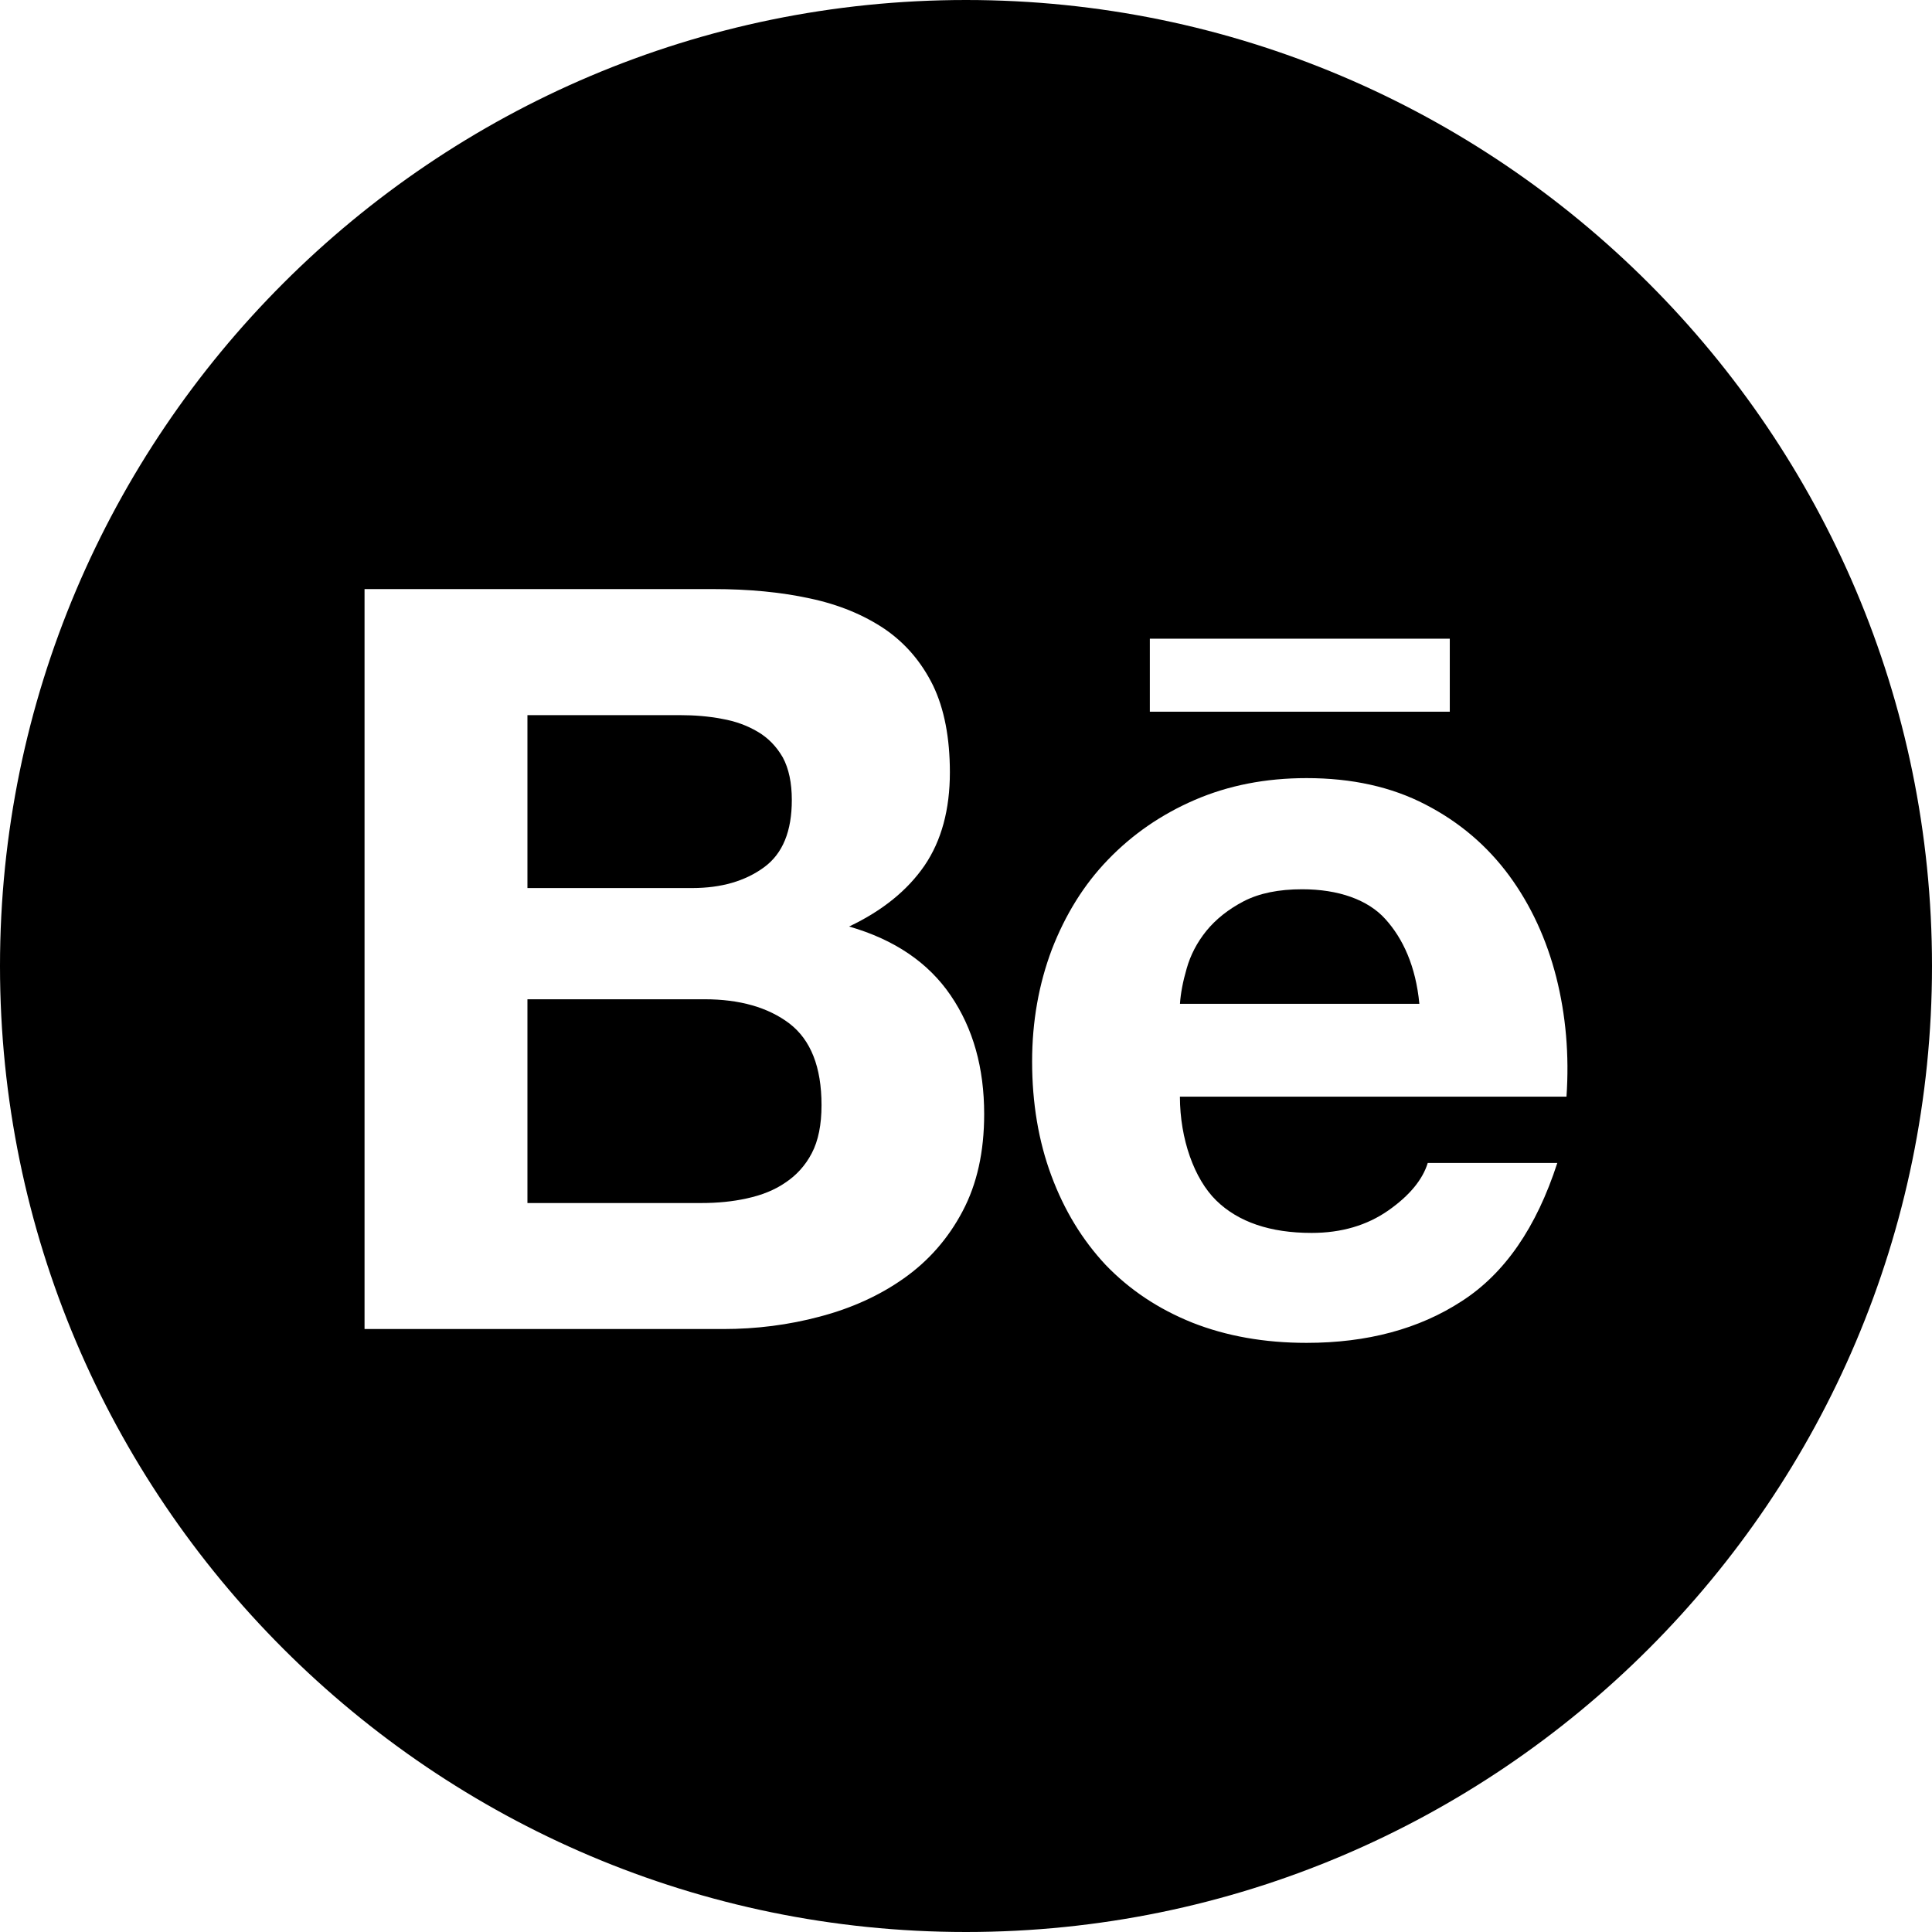
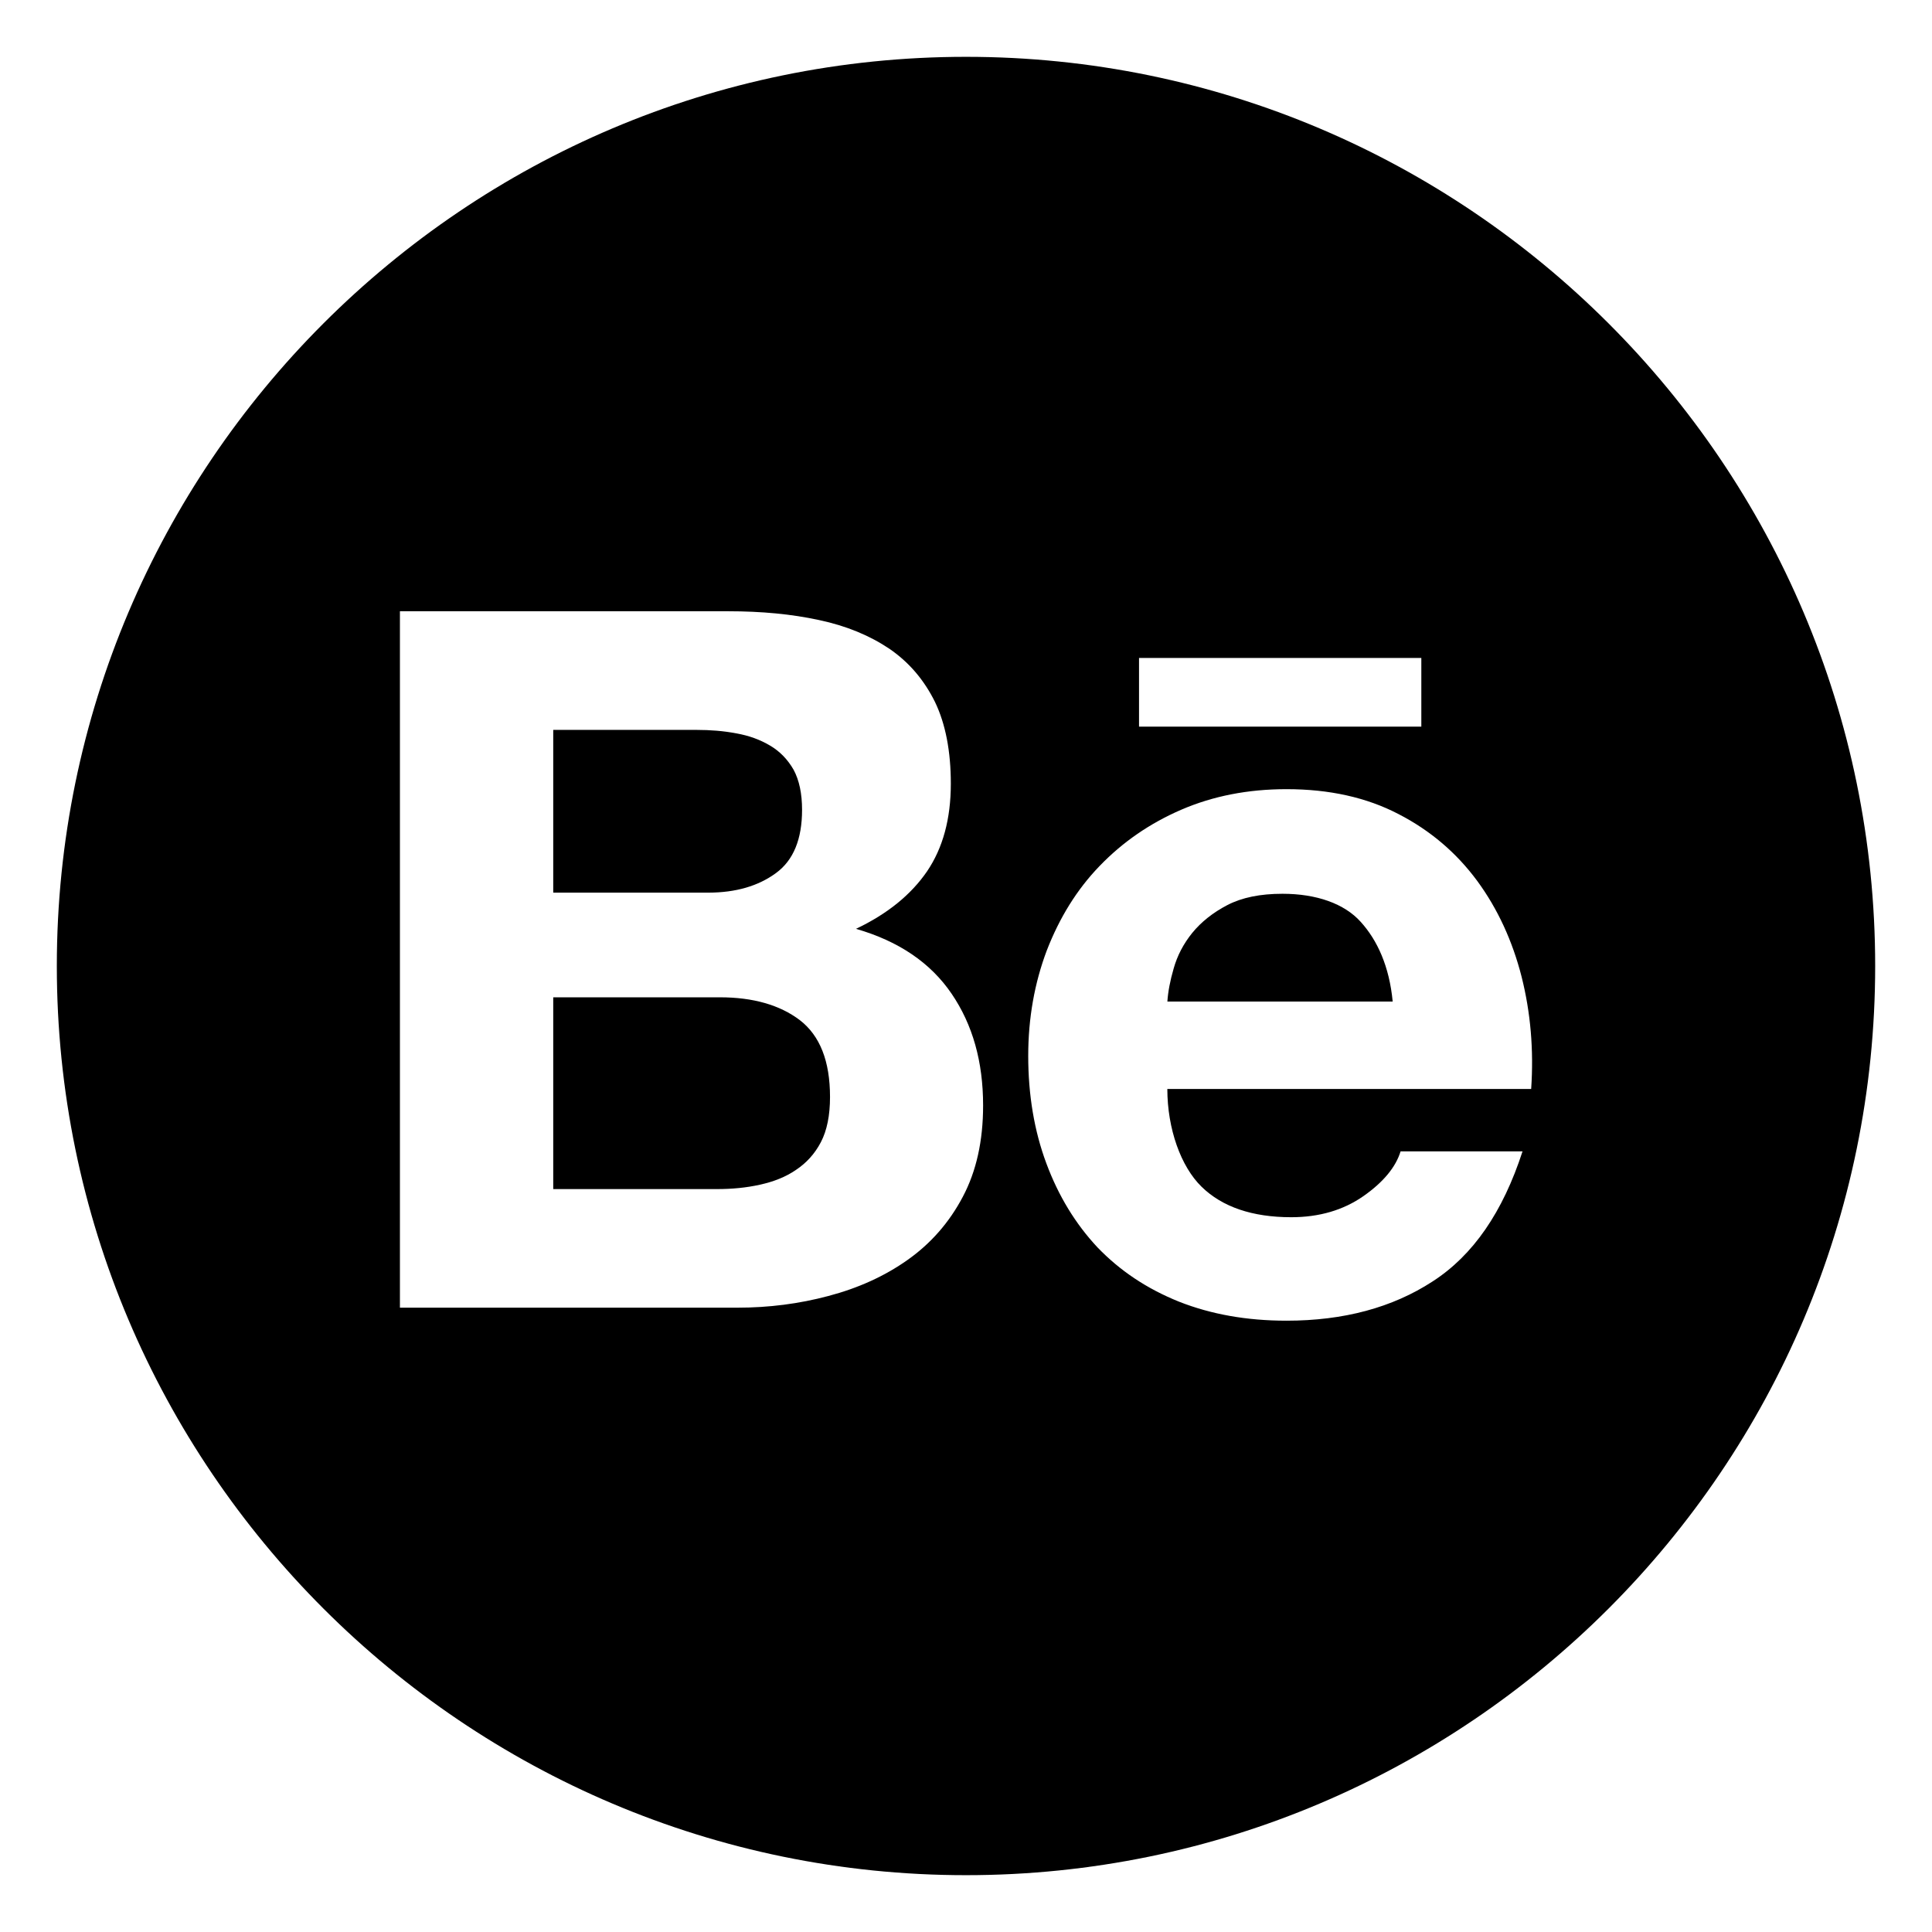
- <svg xmlns="http://www.w3.org/2000/svg" version="1.1" id="Layer_1" x="0px" y="0px" width="32px" height="32px" viewBox="0 0 32 32" enable-background="new 0 0 32 32" xml:space="preserve">
+ <svg xmlns="http://www.w3.org/2000/svg" version="1.1" id="Layer_1" x="0px" y="0px" width="34px" height="34px" viewBox="0 0 34 34" enable-background="new 0 0 34 34" xml:space="preserve">
  <g>
-     <path d="M12.655,14.365c0.311-0.227,0.46-0.601,0.46-1.114c0-0.285-0.05-0.521-0.149-0.705c-0.105-0.182-0.243-0.325-0.416-0.426   c-0.174-0.103-0.369-0.175-0.594-0.214c-0.223-0.043-0.456-0.061-0.695-0.061H8.736v2.864h2.732   C11.945,14.708,12.341,14.595,12.655,14.365z" />
-     <path d="M21.569,14.729c-0.39,0-0.711,0.065-0.97,0.199c-0.253,0.132-0.459,0.296-0.617,0.489   c-0.158,0.196-0.264,0.403-0.327,0.625c-0.063,0.216-0.1,0.413-0.111,0.584h3.965c-0.059-0.621-0.271-1.081-0.563-1.403   C22.658,14.902,22.168,14.729,21.569,14.729z" />
-     <path d="M11.67,16.551H8.736v3.375h2.88c0.266,0,0.519-0.024,0.756-0.077c0.242-0.053,0.455-0.136,0.636-0.261   c0.18-0.119,0.331-0.282,0.438-0.488c0.108-0.206,0.161-0.473,0.161-0.795c0-0.632-0.178-1.08-0.531-1.352   C12.723,16.685,12.251,16.551,11.67,16.551z" />
-     <path d="M16,0C7.178,0,0,7.178,0,16s7.178,16,16,16s16-7.178,16-16S24.822,0,16,0z M19.045,10.579h4.968v1.209h-4.968V10.579z    M15.944,20.061c-0.24,0.456-0.567,0.825-0.97,1.11c-0.406,0.288-0.872,0.498-1.395,0.636c-0.516,0.138-1.051,0.206-1.602,0.206   H6.038V9.757h5.777c0.586,0,1.117,0.05,1.6,0.155c0.481,0.102,0.891,0.273,1.238,0.506c0.341,0.234,0.608,0.544,0.801,0.935   c0.186,0.386,0.279,0.869,0.279,1.438c0,0.617-0.139,1.132-0.419,1.544c-0.283,0.412-0.698,0.749-1.25,1.011   c0.753,0.217,1.313,0.599,1.682,1.141c0.373,0.547,0.555,1.201,0.555,1.967C16.301,19.077,16.182,19.612,15.944,20.061z    M20.146,19.885c0.365,0.356,0.894,0.536,1.578,0.536c0.492,0,0.916-0.124,1.271-0.372c0.354-0.248,0.569-0.513,0.653-0.787h2.146   c-0.346,1.067-0.869,1.83-1.584,2.29c-0.706,0.46-1.565,0.69-2.569,0.69c-0.699,0-1.328-0.112-1.893-0.335   c-0.564-0.227-1.036-0.542-1.434-0.955c-0.387-0.414-0.686-0.903-0.9-1.479c-0.213-0.571-0.319-1.205-0.319-1.891   c0-0.664,0.111-1.283,0.327-1.856c0.223-0.575,0.528-1.071,0.93-1.487c0.403-0.418,0.88-0.749,1.438-0.99   c0.557-0.24,1.171-0.361,1.851-0.361c0.751,0,1.408,0.145,1.972,0.439c0.562,0.29,1.021,0.684,1.384,1.176   c0.36,0.491,0.619,1.054,0.78,1.684c0.159,0.63,0.216,1.288,0.169,1.977h-6.403C19.544,18.865,19.78,19.528,20.146,19.885z" />
+     <path d="M13.655,15.365c0.311-0.227,0.46-0.601,0.46-1.114c0-0.285-0.05-0.521-0.149-0.705c-0.105-0.182-0.243-0.325-0.416-0.426   c-0.174-0.103-0.369-0.175-0.594-0.214c-0.223-0.043-0.456-0.061-0.695-0.061H9.736v2.864h2.732   C12.945,15.708,13.341,15.595,13.655,15.365z" />
+     <path d="M22.569,15.729c-0.39,0-0.711,0.065-0.97,0.199c-0.253,0.132-0.459,0.296-0.617,0.489   c-0.158,0.196-0.264,0.403-0.327,0.625c-0.063,0.216-0.1,0.413-0.111,0.584h3.965c-0.059-0.621-0.271-1.081-0.563-1.403   C23.658,15.902,23.168,15.729,22.569,15.729z" />
+     <path d="M12.67,17.551H9.736v3.375h2.88c0.266,0,0.519-0.024,0.756-0.077c0.242-0.053,0.455-0.136,0.636-0.261   c0.18-0.119,0.331-0.282,0.438-0.488c0.108-0.206,0.161-0.473,0.161-0.795c0-0.632-0.178-1.08-0.531-1.352   C13.723,17.685,13.251,17.551,12.67,17.551z" />
+     <path d="M17,1C8.178,1,1,8.178,1,17s7.178,16,16,16s16-7.178,16-16S25.822,1,17,1z M20.045,11.579h4.968v1.209h-4.968V11.579z    M16.944,21.061c-0.24,0.456-0.567,0.825-0.97,1.11c-0.406,0.288-0.872,0.498-1.395,0.636c-0.516,0.138-1.051,0.206-1.602,0.206   H7.038V10.757h5.777c0.586,0,1.117,0.05,1.6,0.155c0.481,0.102,0.891,0.273,1.238,0.506c0.341,0.234,0.608,0.544,0.801,0.935   c0.186,0.386,0.279,0.869,0.279,1.438c0,0.617-0.139,1.132-0.419,1.544c-0.283,0.412-0.698,0.749-1.25,1.011   c0.753,0.217,1.313,0.599,1.682,1.141c0.373,0.547,0.555,1.201,0.555,1.967C17.301,20.077,17.182,20.612,16.944,21.061z    M21.146,20.885c0.365,0.356,0.894,0.536,1.578,0.536c0.492,0,0.916-0.124,1.271-0.372c0.354-0.248,0.569-0.513,0.653-0.787h2.146   c-0.346,1.067-0.869,1.83-1.584,2.29c-0.706,0.46-1.565,0.69-2.569,0.69c-0.699,0-1.328-0.112-1.893-0.335   c-0.564-0.227-1.036-0.542-1.434-0.955c-0.387-0.414-0.686-0.903-0.9-1.479c-0.213-0.571-0.319-1.205-0.319-1.891   c0-0.664,0.111-1.283,0.327-1.856c0.223-0.575,0.528-1.071,0.93-1.487c0.403-0.418,0.88-0.749,1.438-0.99   c0.557-0.24,1.171-0.361,1.851-0.361c0.751,0,1.408,0.145,1.972,0.439c0.562,0.29,1.021,0.684,1.384,1.176   c0.36,0.491,0.619,1.054,0.78,1.684c0.159,0.63,0.216,1.288,0.169,1.977h-6.403C20.544,19.865,20.78,20.528,21.146,20.885z" />
  </g>
</svg>
